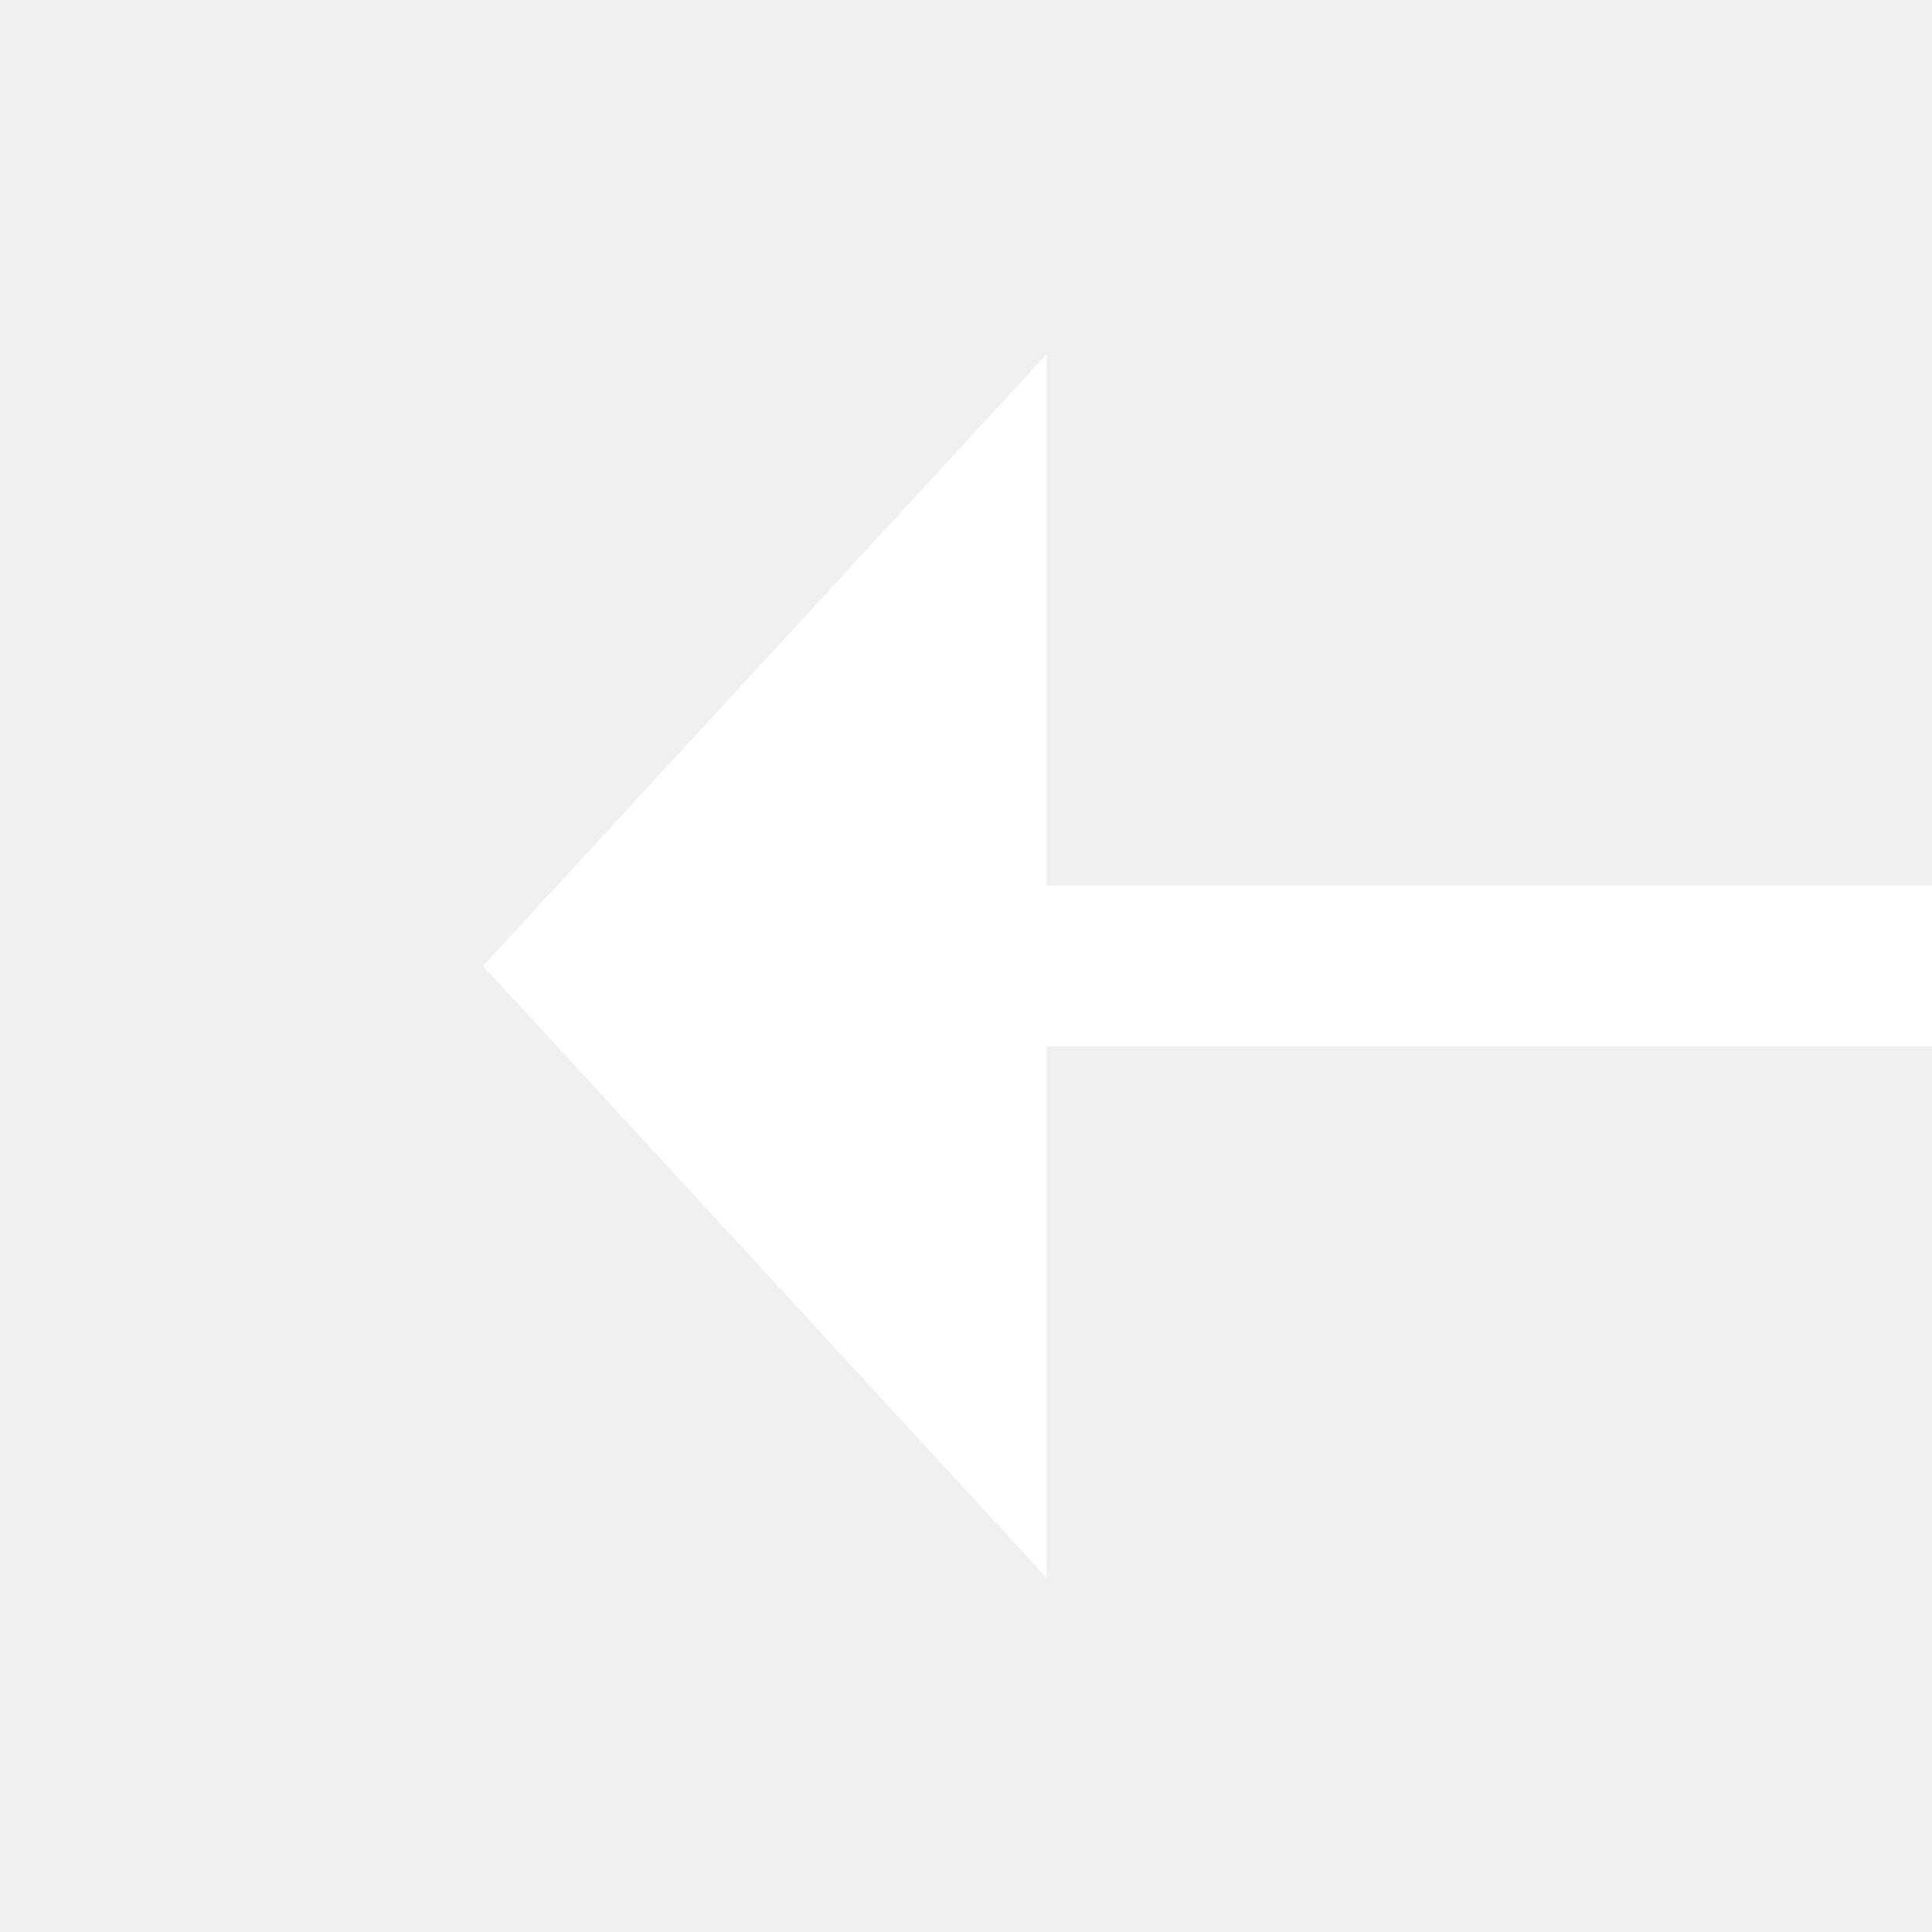
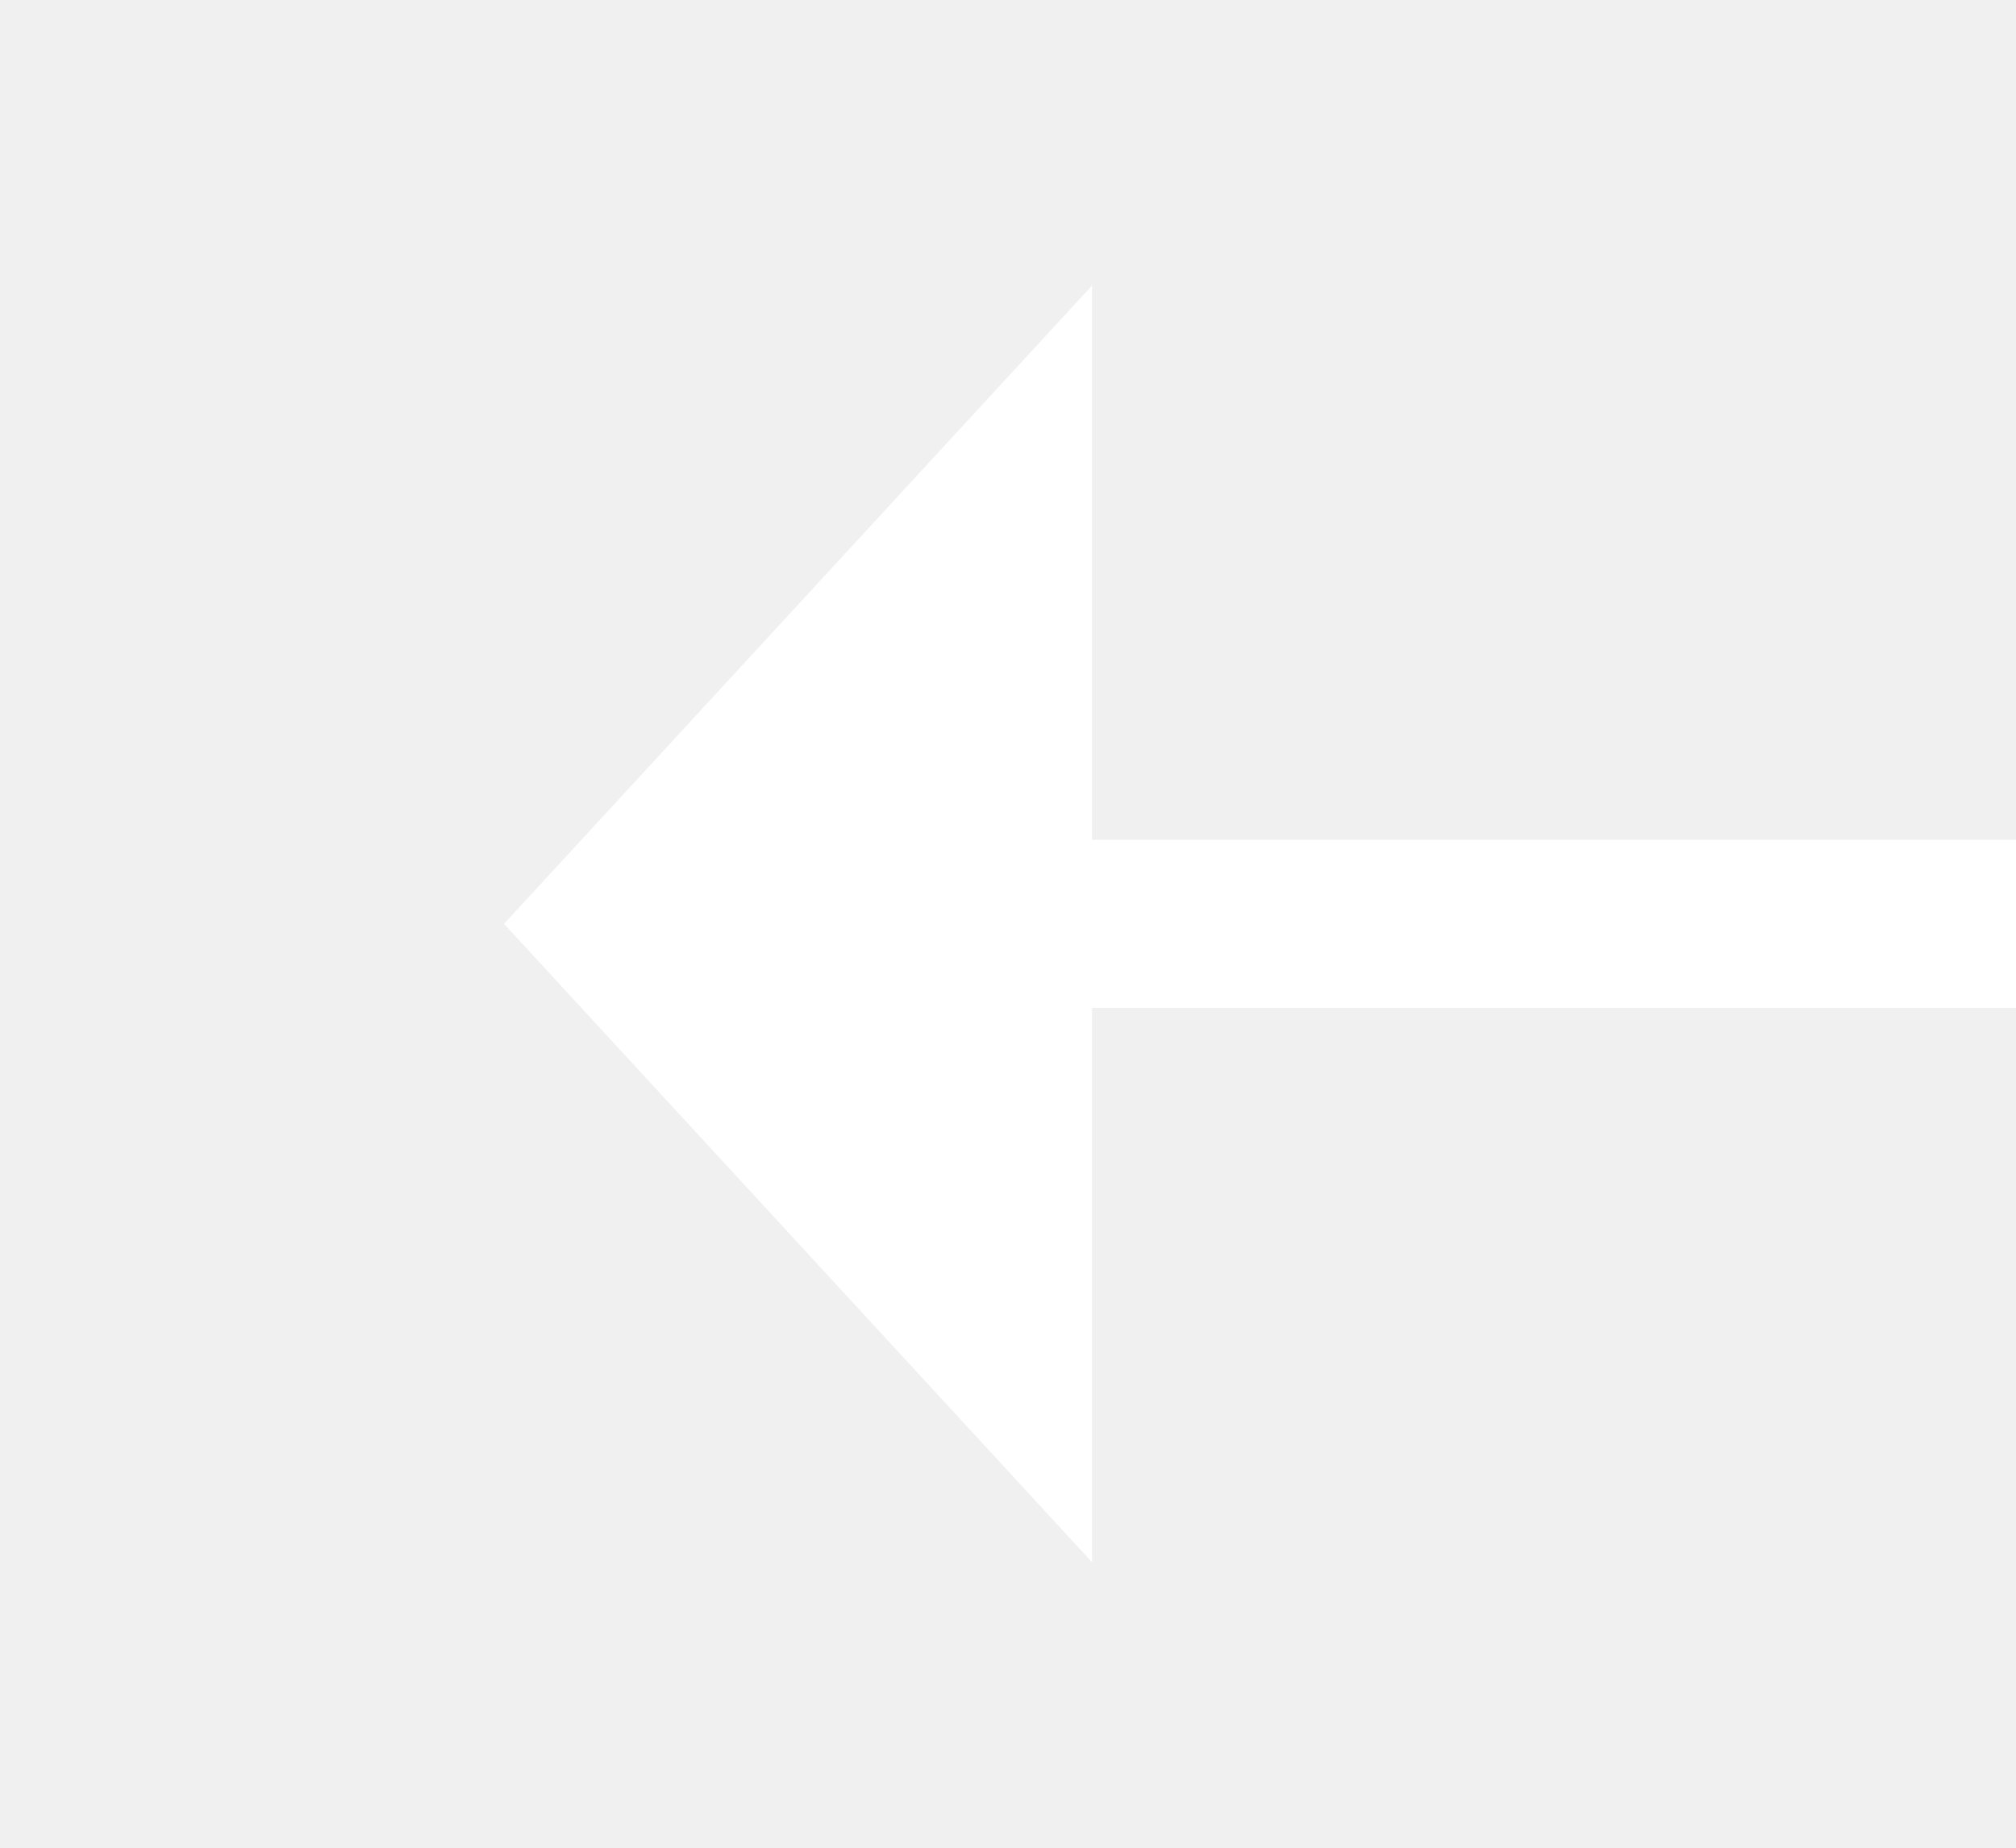
- <svg xmlns="http://www.w3.org/2000/svg" version="1.1" width="24px" height="24px" preserveAspectRatio="xMinYMid meet" viewBox="38 1513  24 22">
-   <g transform="matrix(-1 0 0 -1 100 3048 )">
-     <path d="M 49 1531.6  L 56 1524  L 49 1516.4  L 49 1531.6  Z " fill-rule="nonzero" fill="#ffffff" stroke="none" />
-     <path d="M 38 1524  L 50 1524  " stroke-width="2" stroke="#ffffff" fill="none" />
+ <svg xmlns="http://www.w3.org/2000/svg" version="1.1" width="24px" height="22px" preserveAspectRatio="xMinYMid meet" viewBox="958 2297  24 20">
+   <g transform="matrix(-1 0 0 -1 1940 4614 )">
+     <path d="M 969 2314.6  L 976 2307  L 969 2299.4  L 969 2314.6  Z " fill-rule="nonzero" fill="#ffffff" stroke="none" />
+     <path d="M 958 2307  L 970 2307  " stroke-width="2" stroke="#ffffff" fill="none" />
  </g>
</svg>
